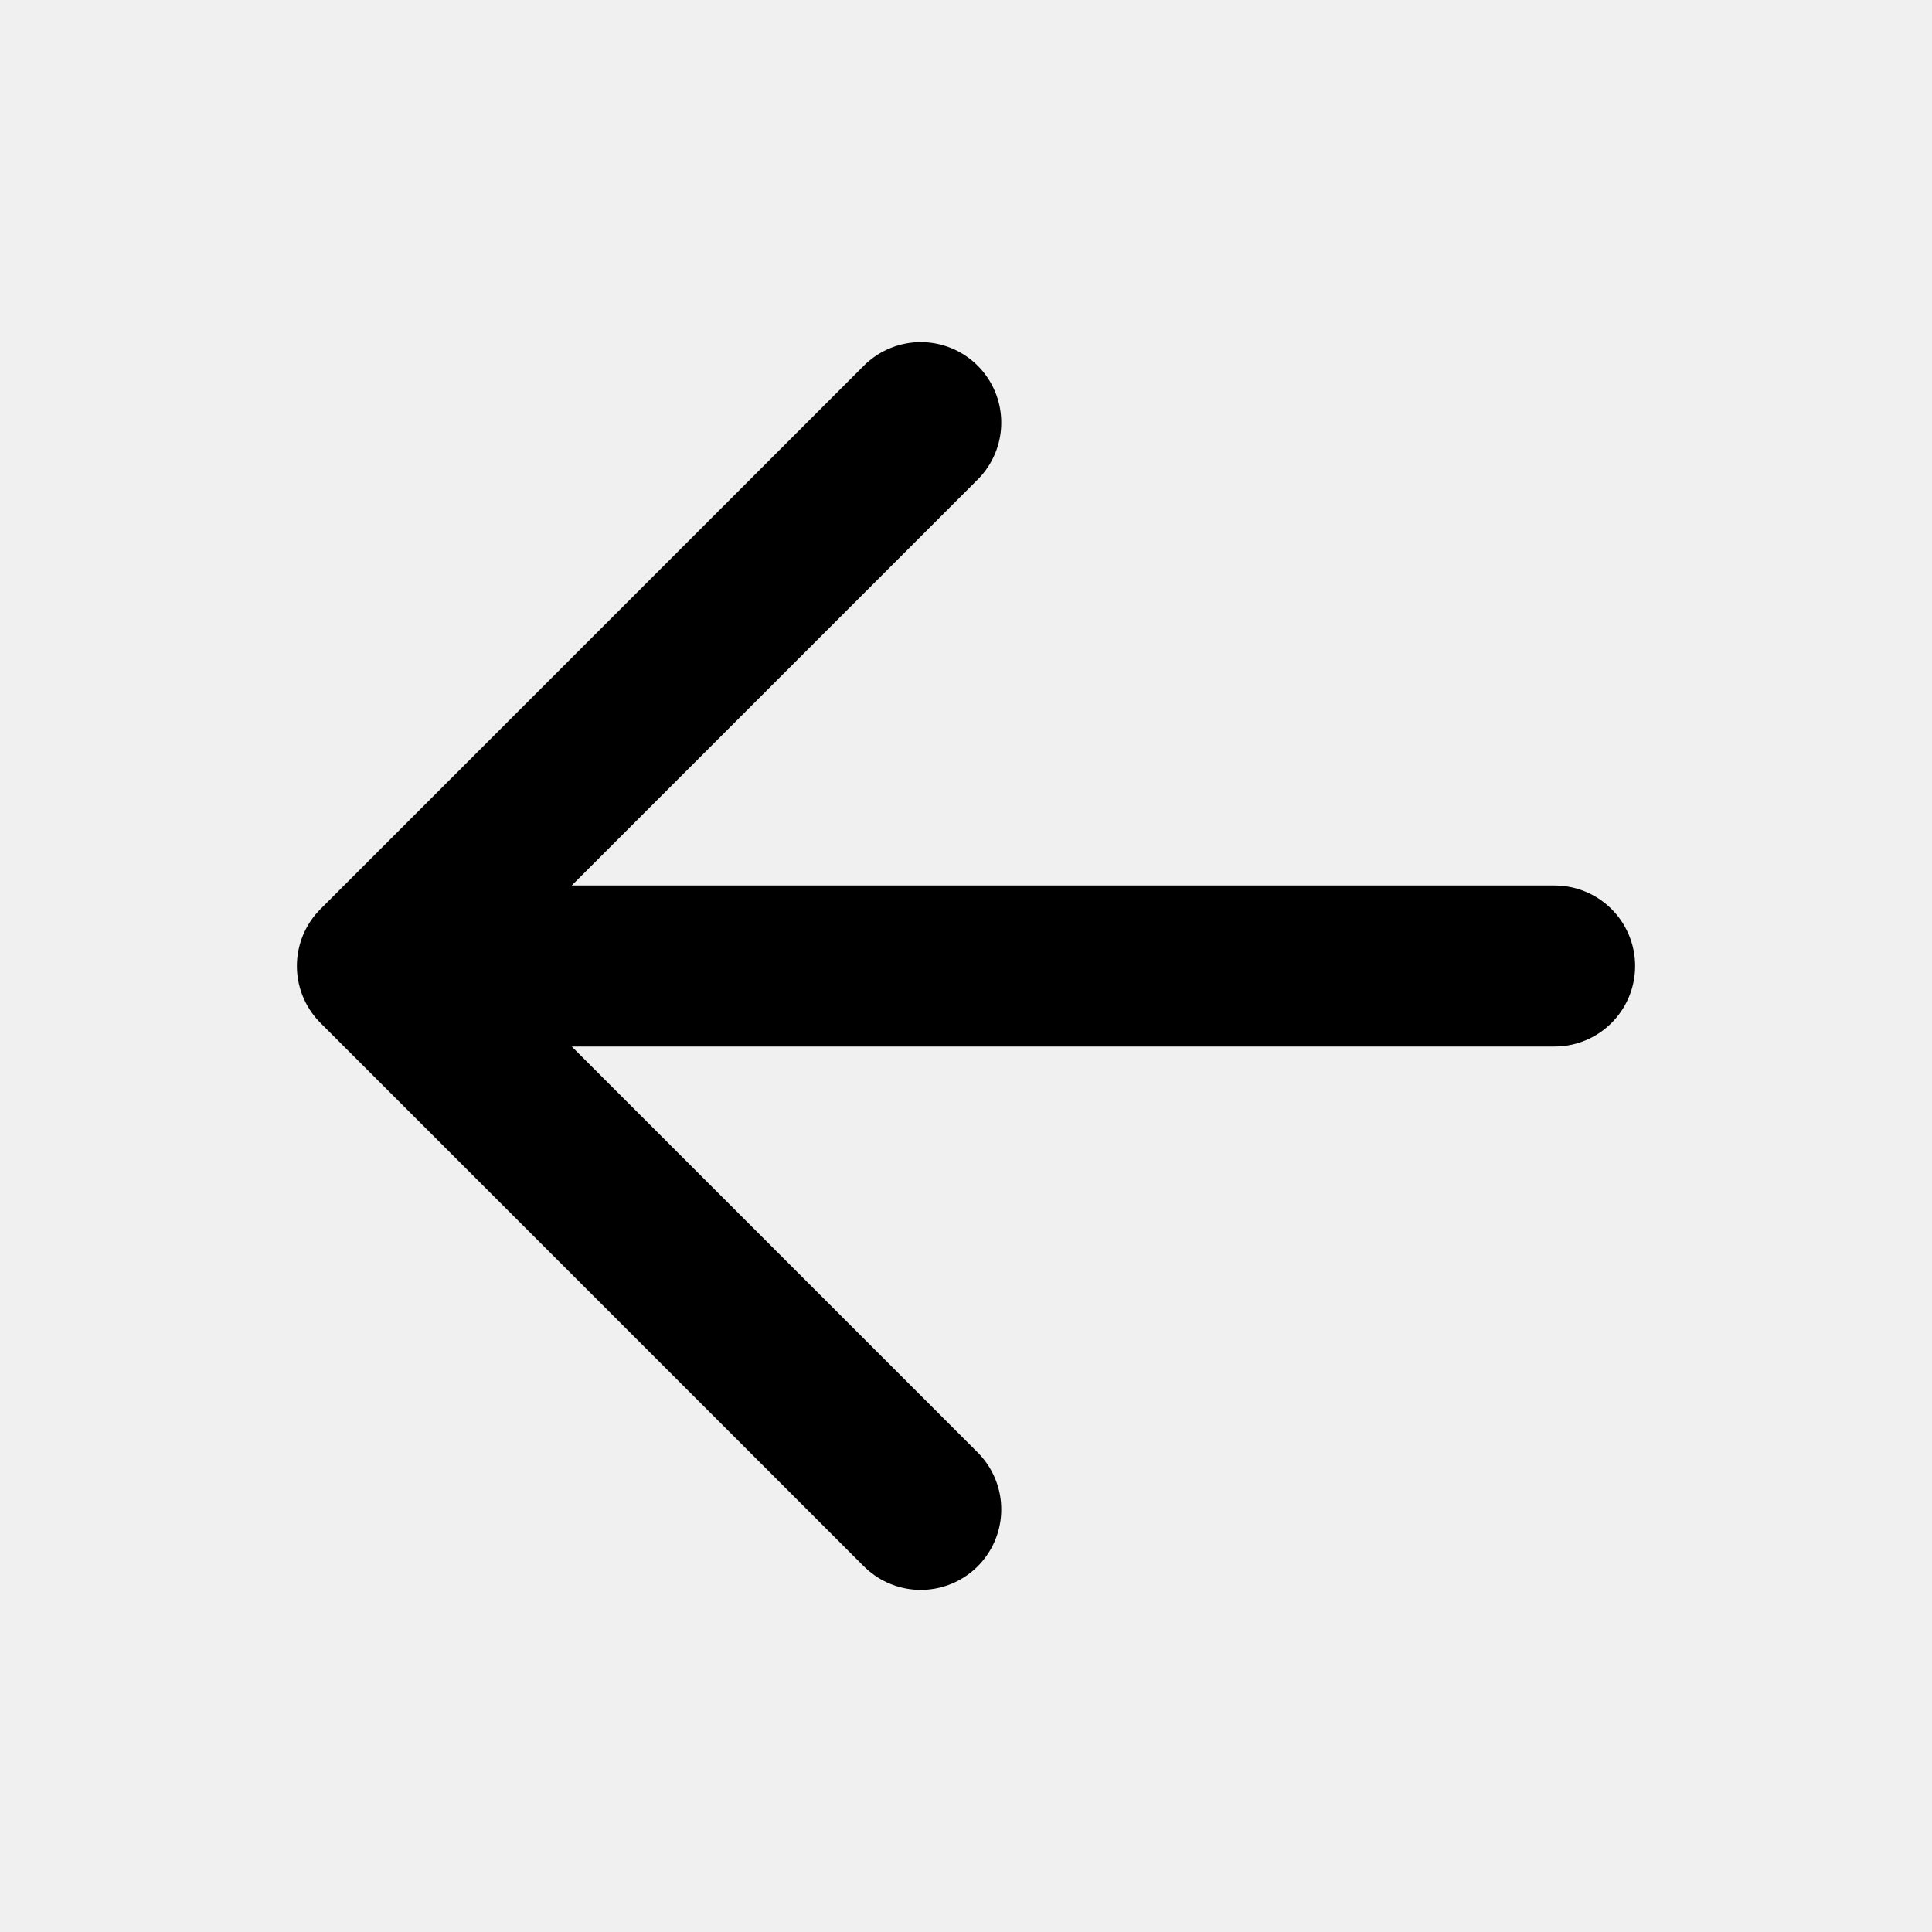
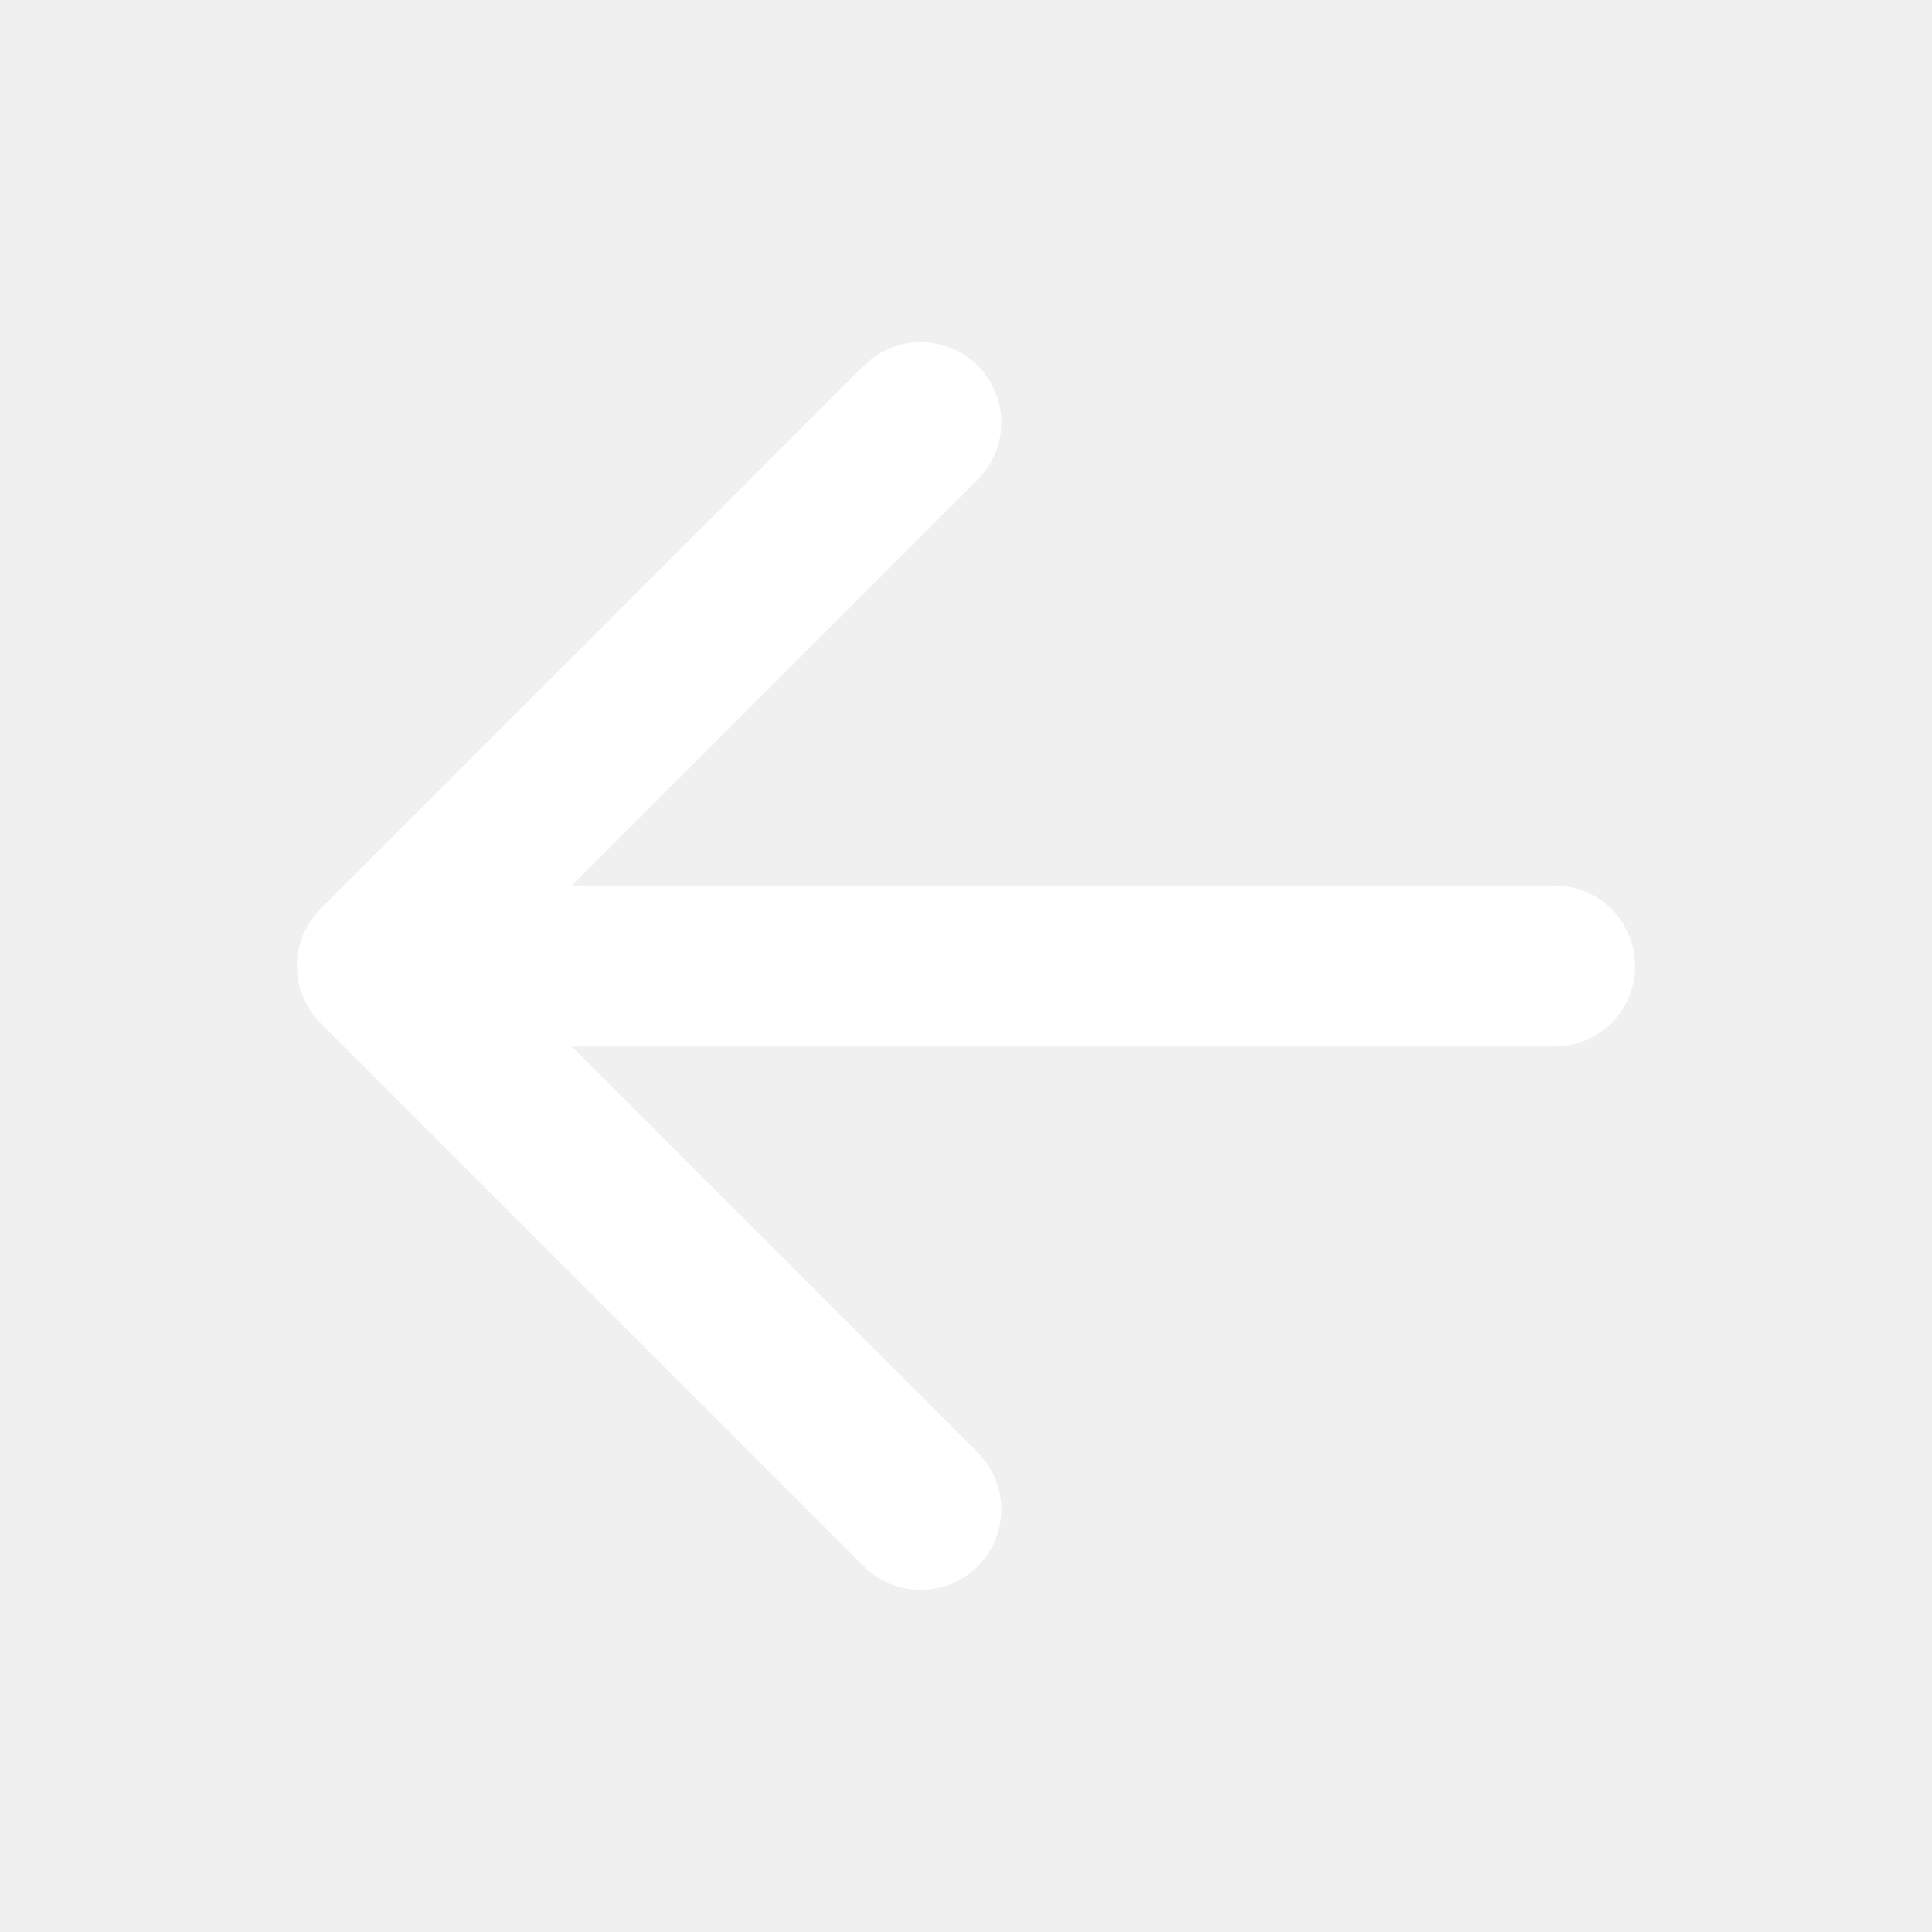
<svg xmlns="http://www.w3.org/2000/svg" width="24" height="24" viewBox="0 0 24 24" fill="none">
-   <path d="M11.438 18.75L4.688 12L11.438 5.25M5.625 12H19.312" stroke="black" stroke-width="2" stroke-linecap="round" stroke-linejoin="round" />
+   <path d="M11.438 18.75L4.688 12L11.438 5.25M5.625 12H19.312" stroke="#ffffff" stroke-width="2" stroke-linecap="round" stroke-linejoin="round" />
</svg>
